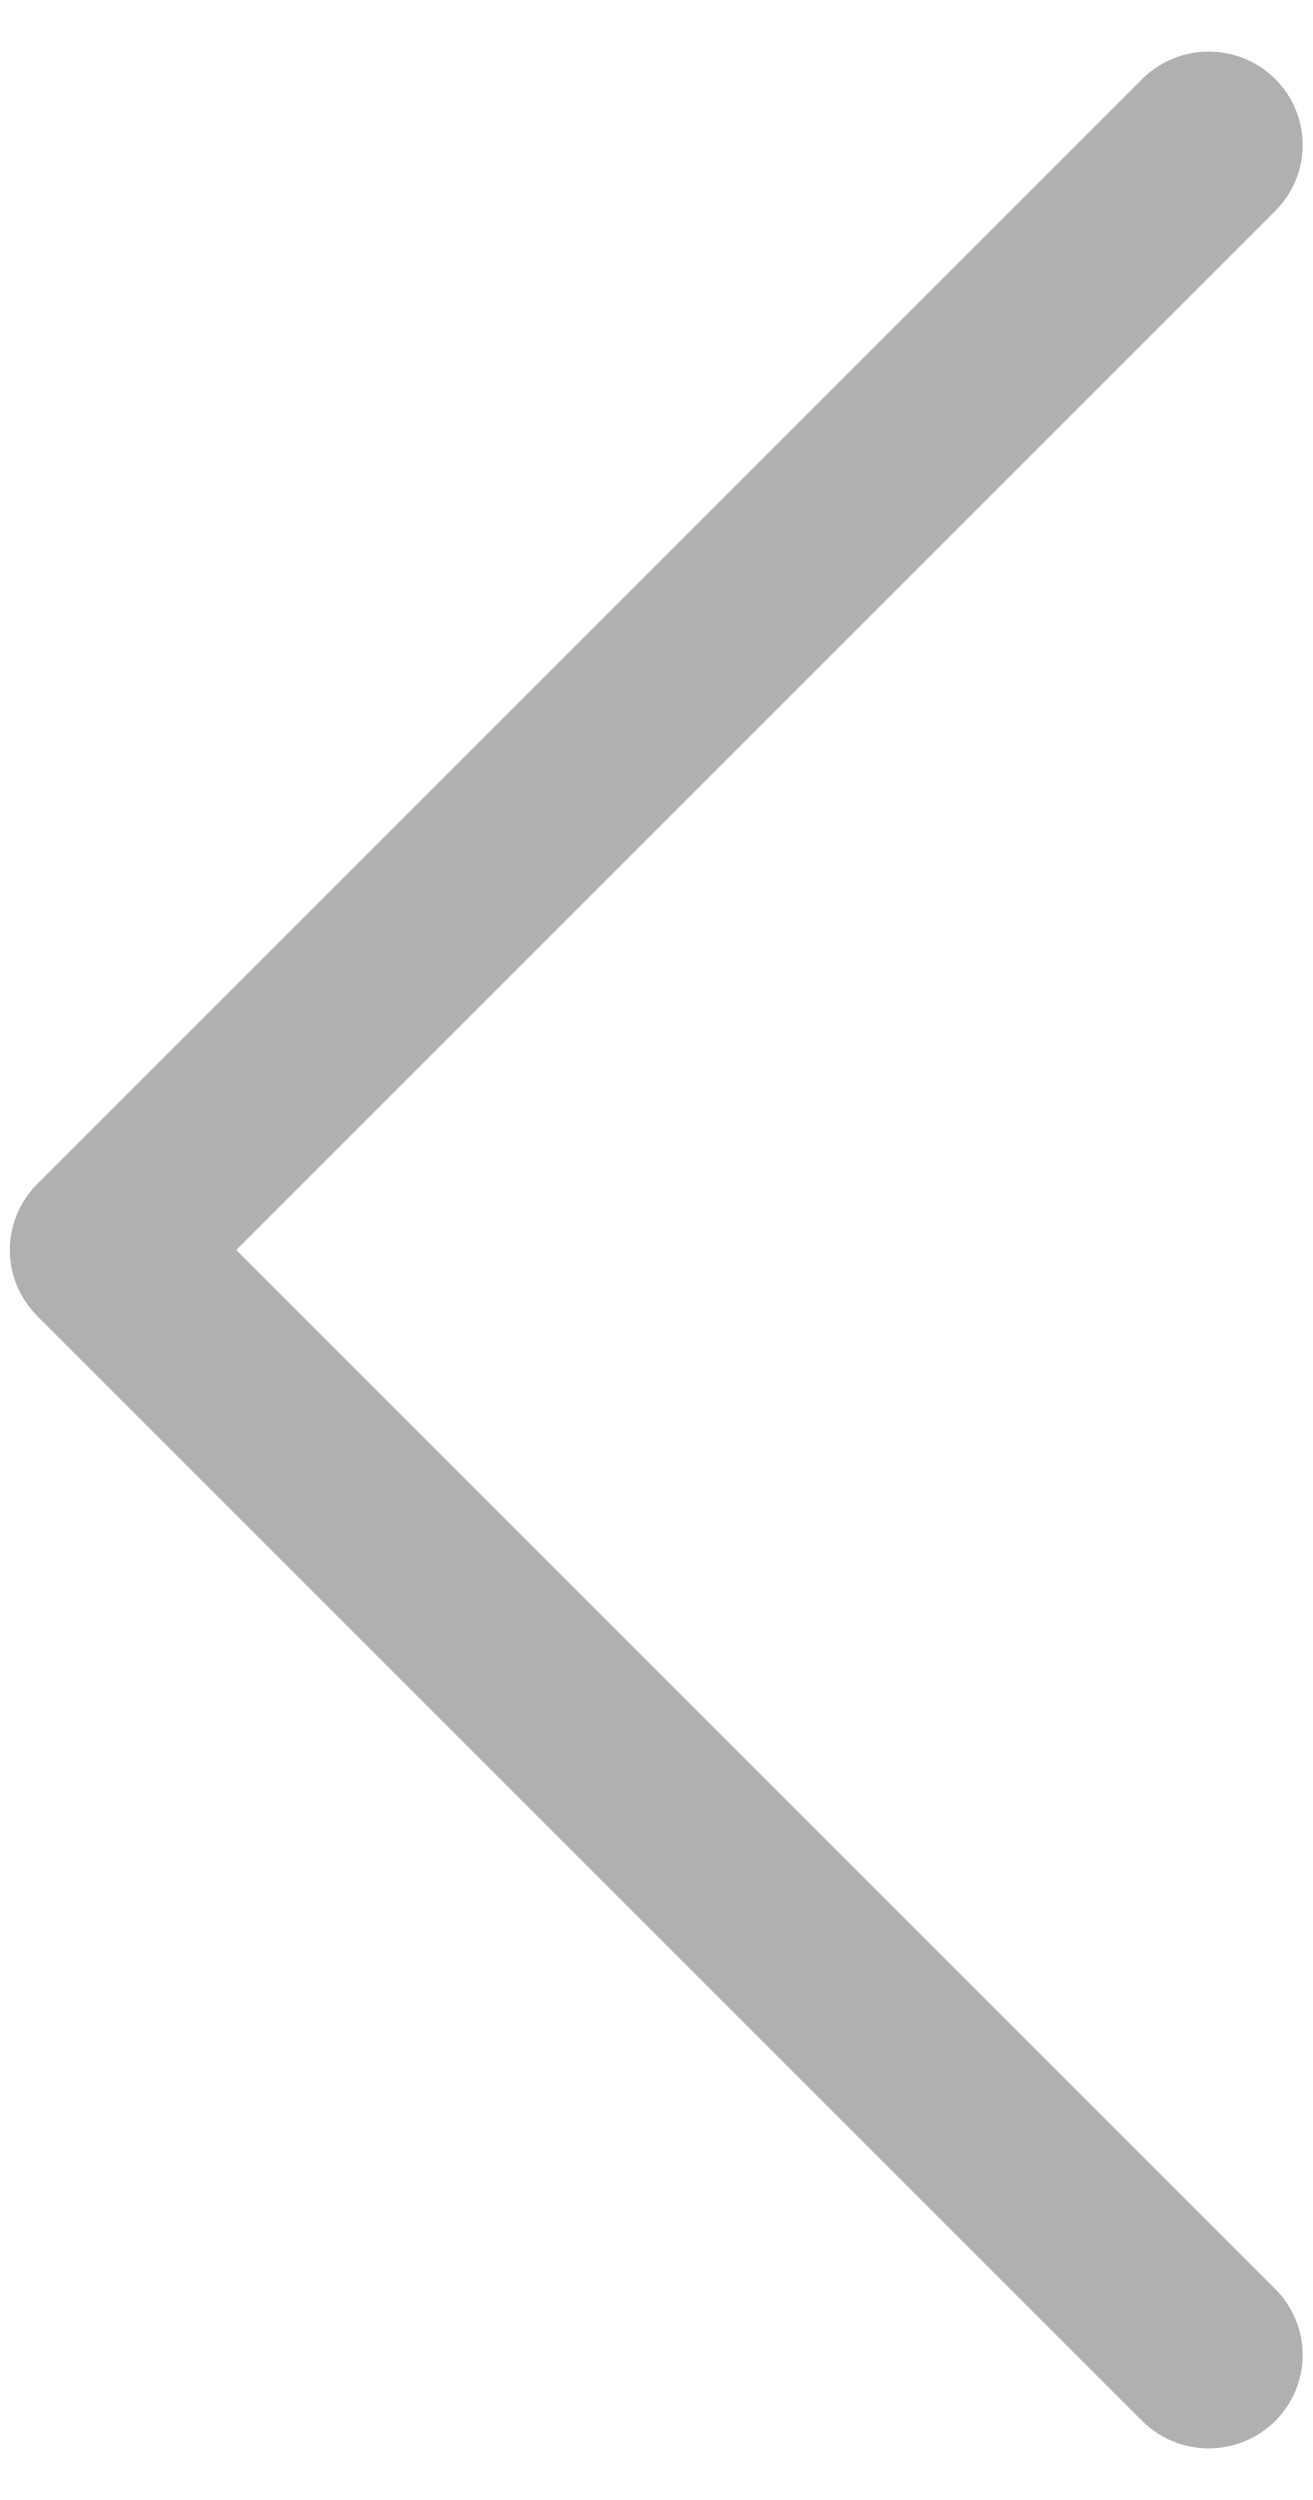
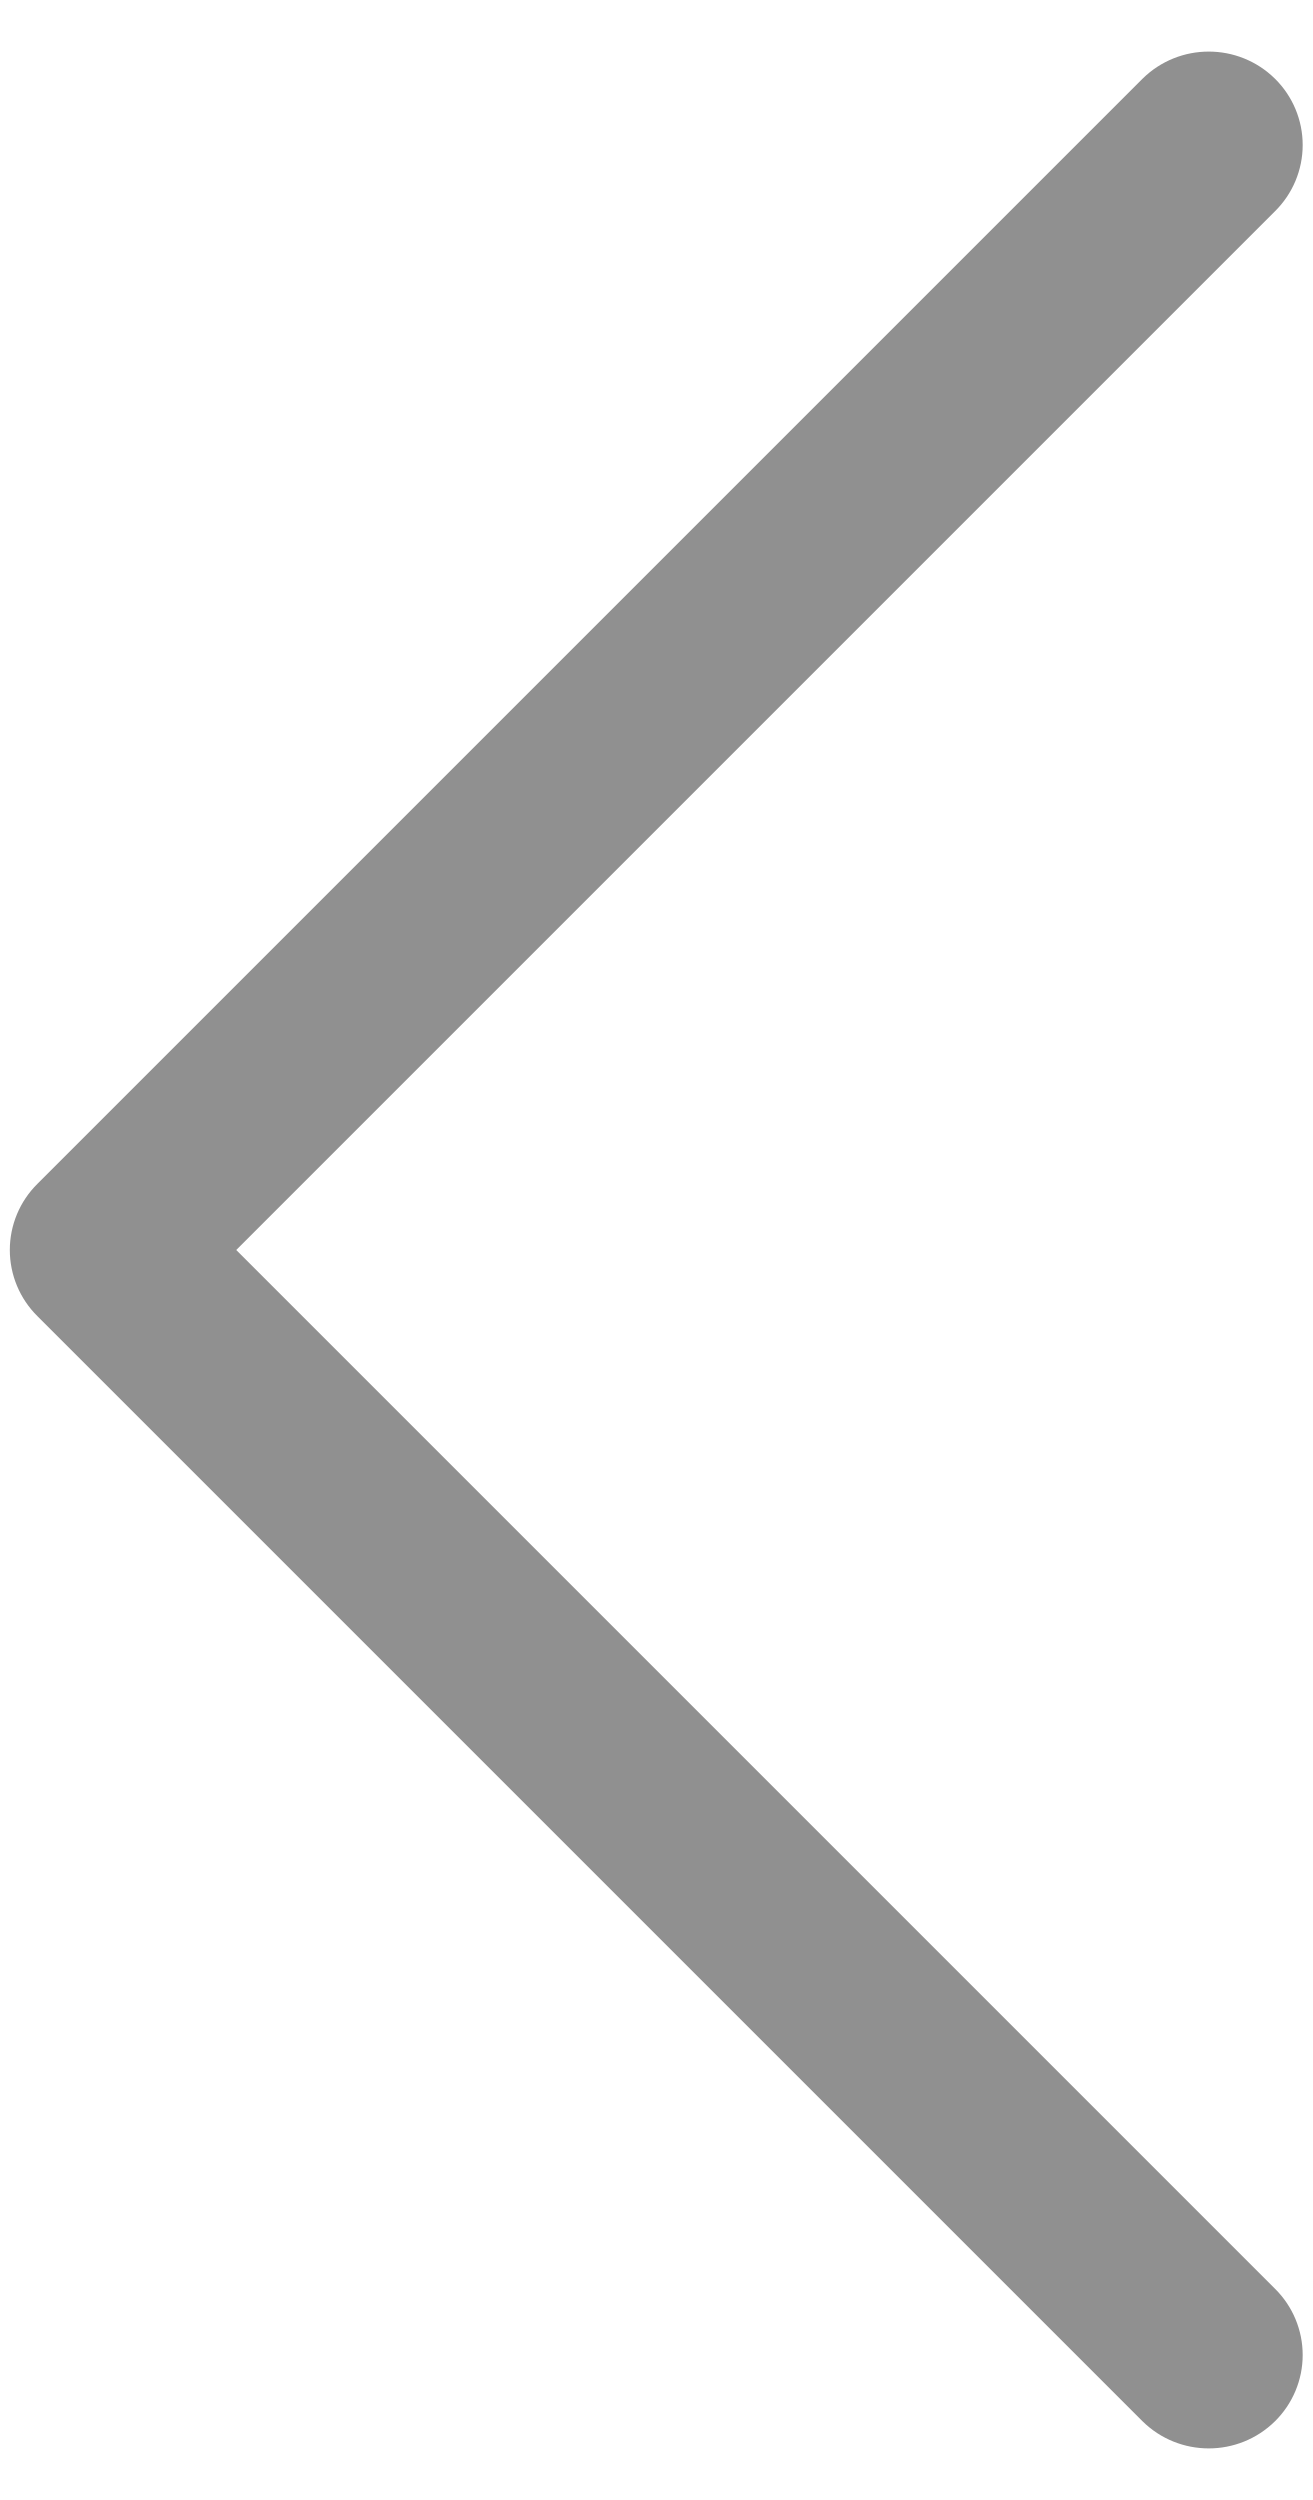
<svg xmlns="http://www.w3.org/2000/svg" viewBox="0 0 21 40">
-   <defs>
-     <style>.cls-1{fill:#b0b0b0;}</style>
-   </defs>
  <g id="圖層_1" data-name="圖層 1">
-     <path class="cls-1" d="M.6,18.94,18.28,1.26a1.51,1.51,0,0,1,2.12,0,1.49,1.49,0,0,1,0,2.12L3.78,20,20.4,36.62a1.49,1.49,0,0,1,0,2.12,1.51,1.51,0,0,1-2.12,0L.6,21.06A1.49,1.49,0,0,1,.6,18.94Z" />
+     <path fill="#909090" d="M.6,18.94,18.28,1.26a1.51,1.51,0,0,1,2.12,0,1.49,1.49,0,0,1,0,2.12L3.78,20,20.4,36.62a1.49,1.49,0,0,1,0,2.12,1.51,1.51,0,0,1-2.12,0L.6,21.06A1.49,1.49,0,0,1,.6,18.94Z" />
  </g>
</svg>
